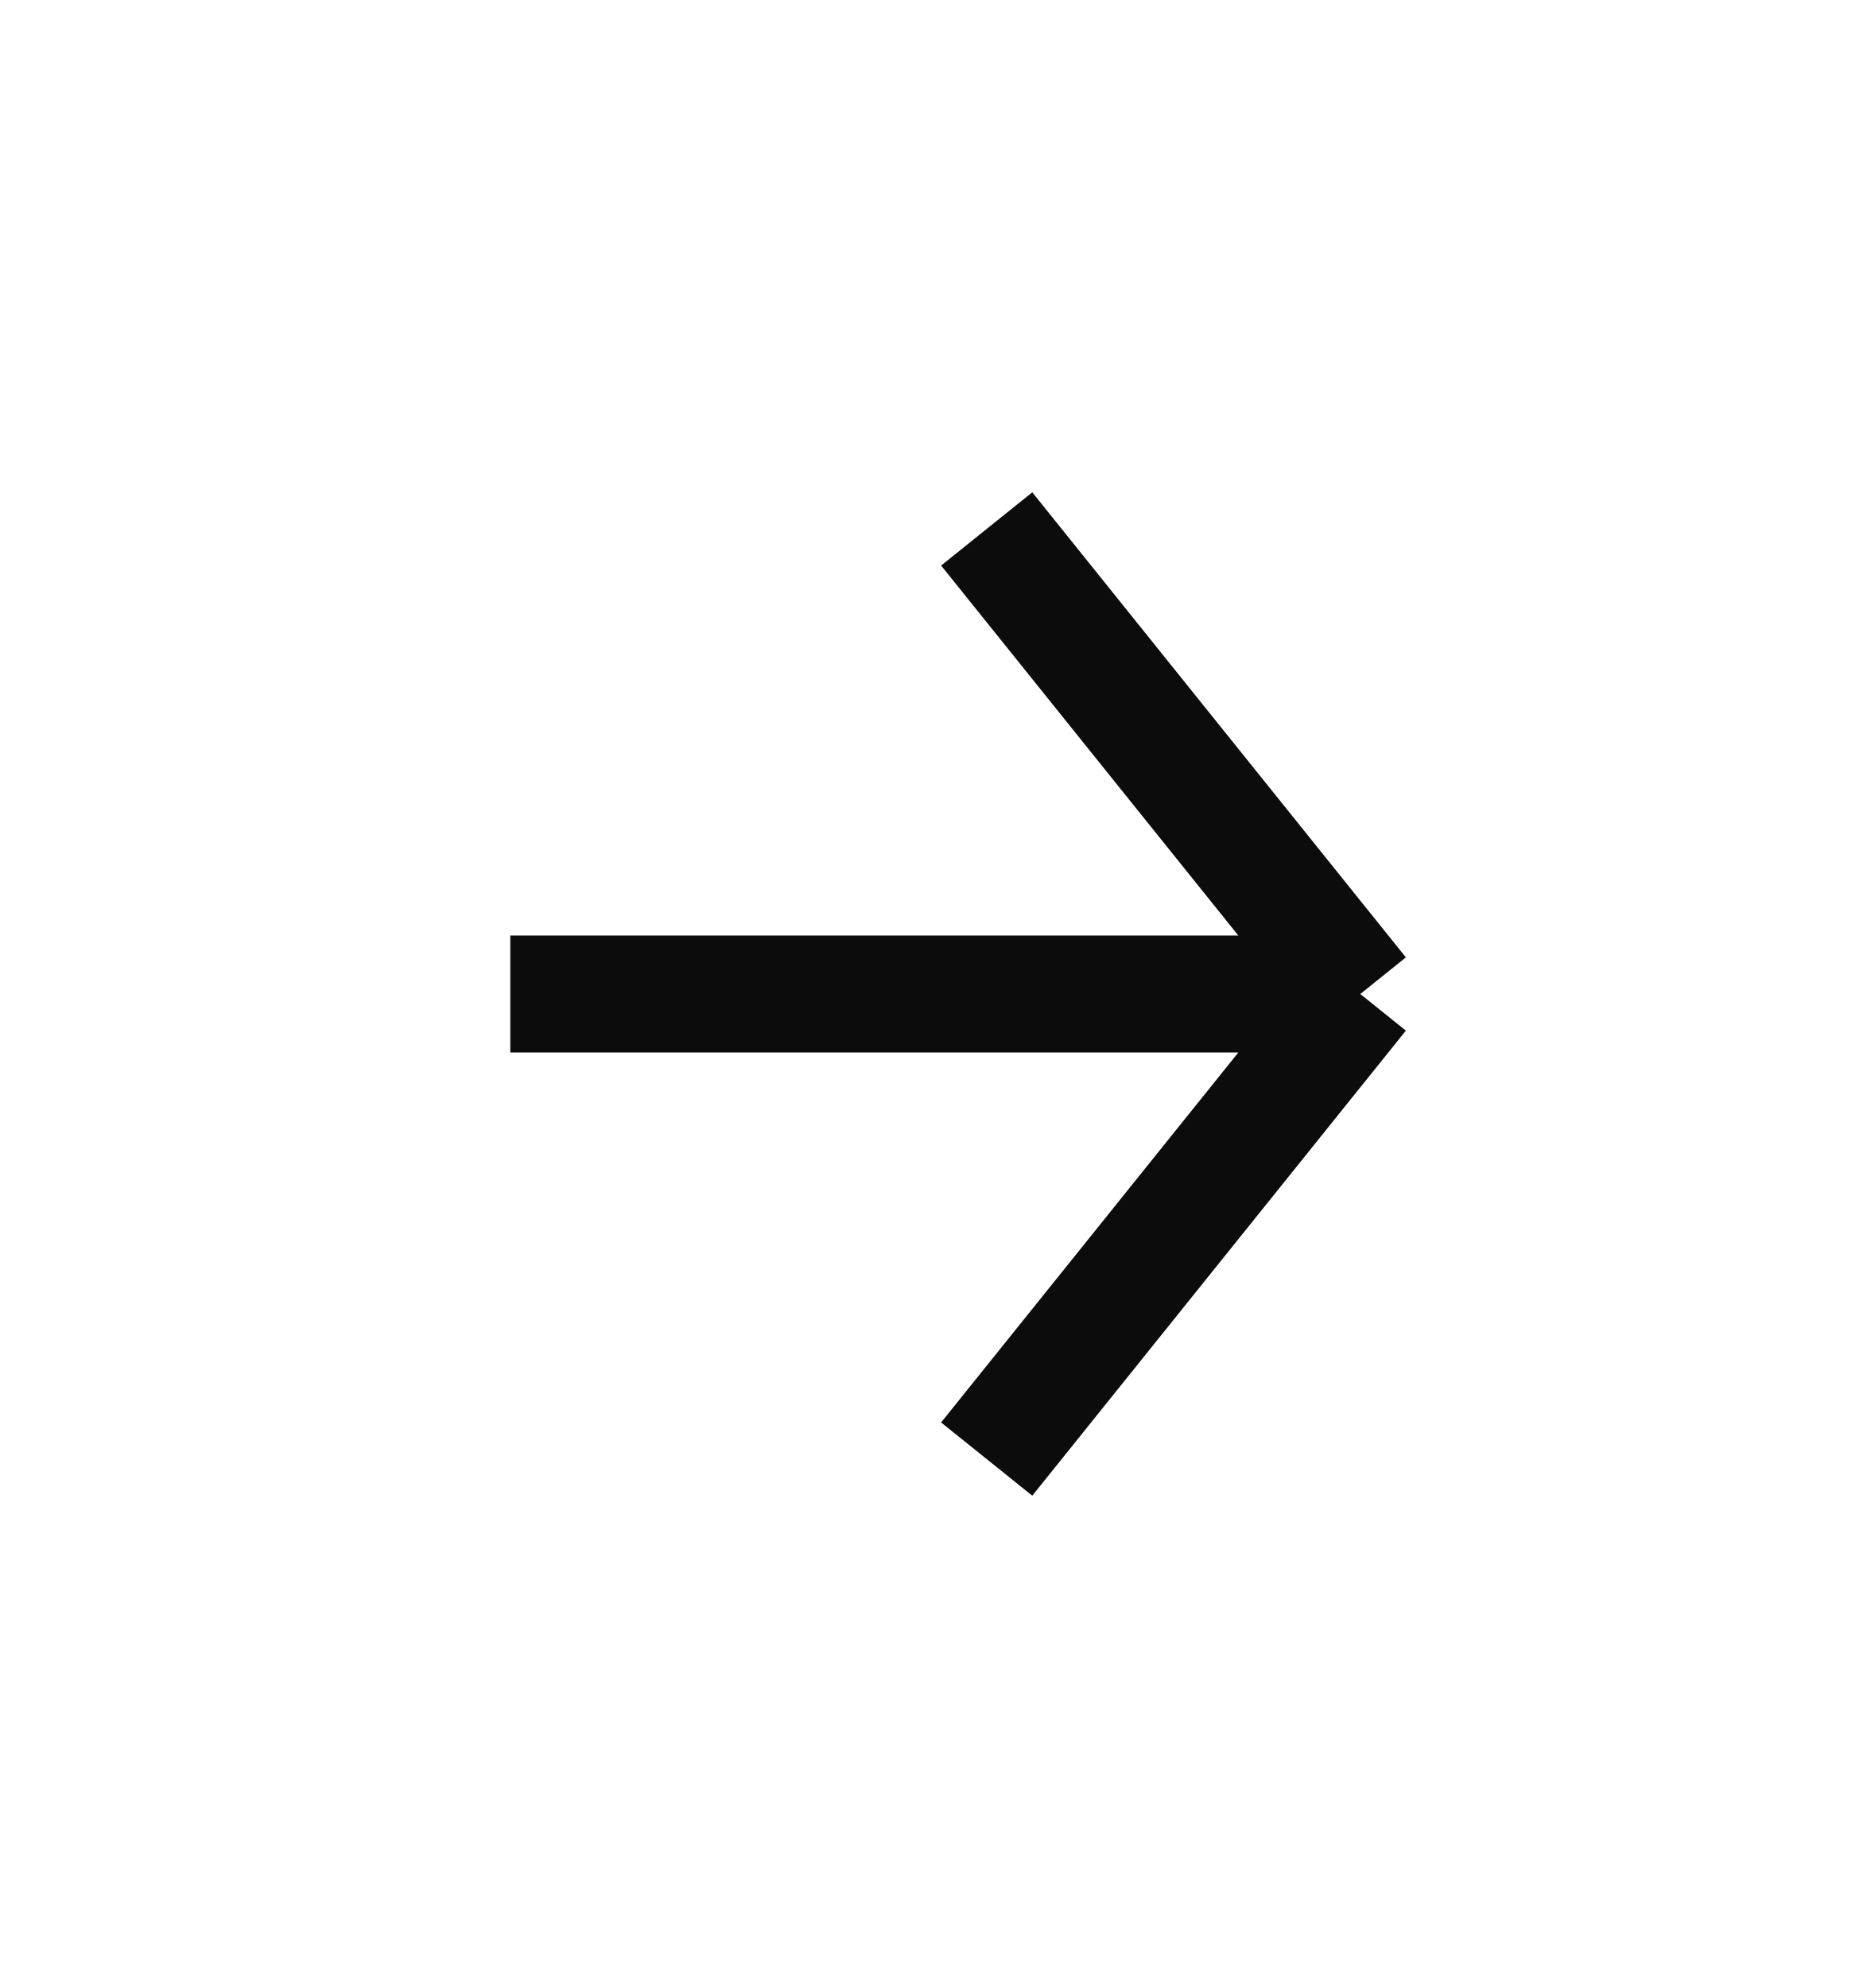
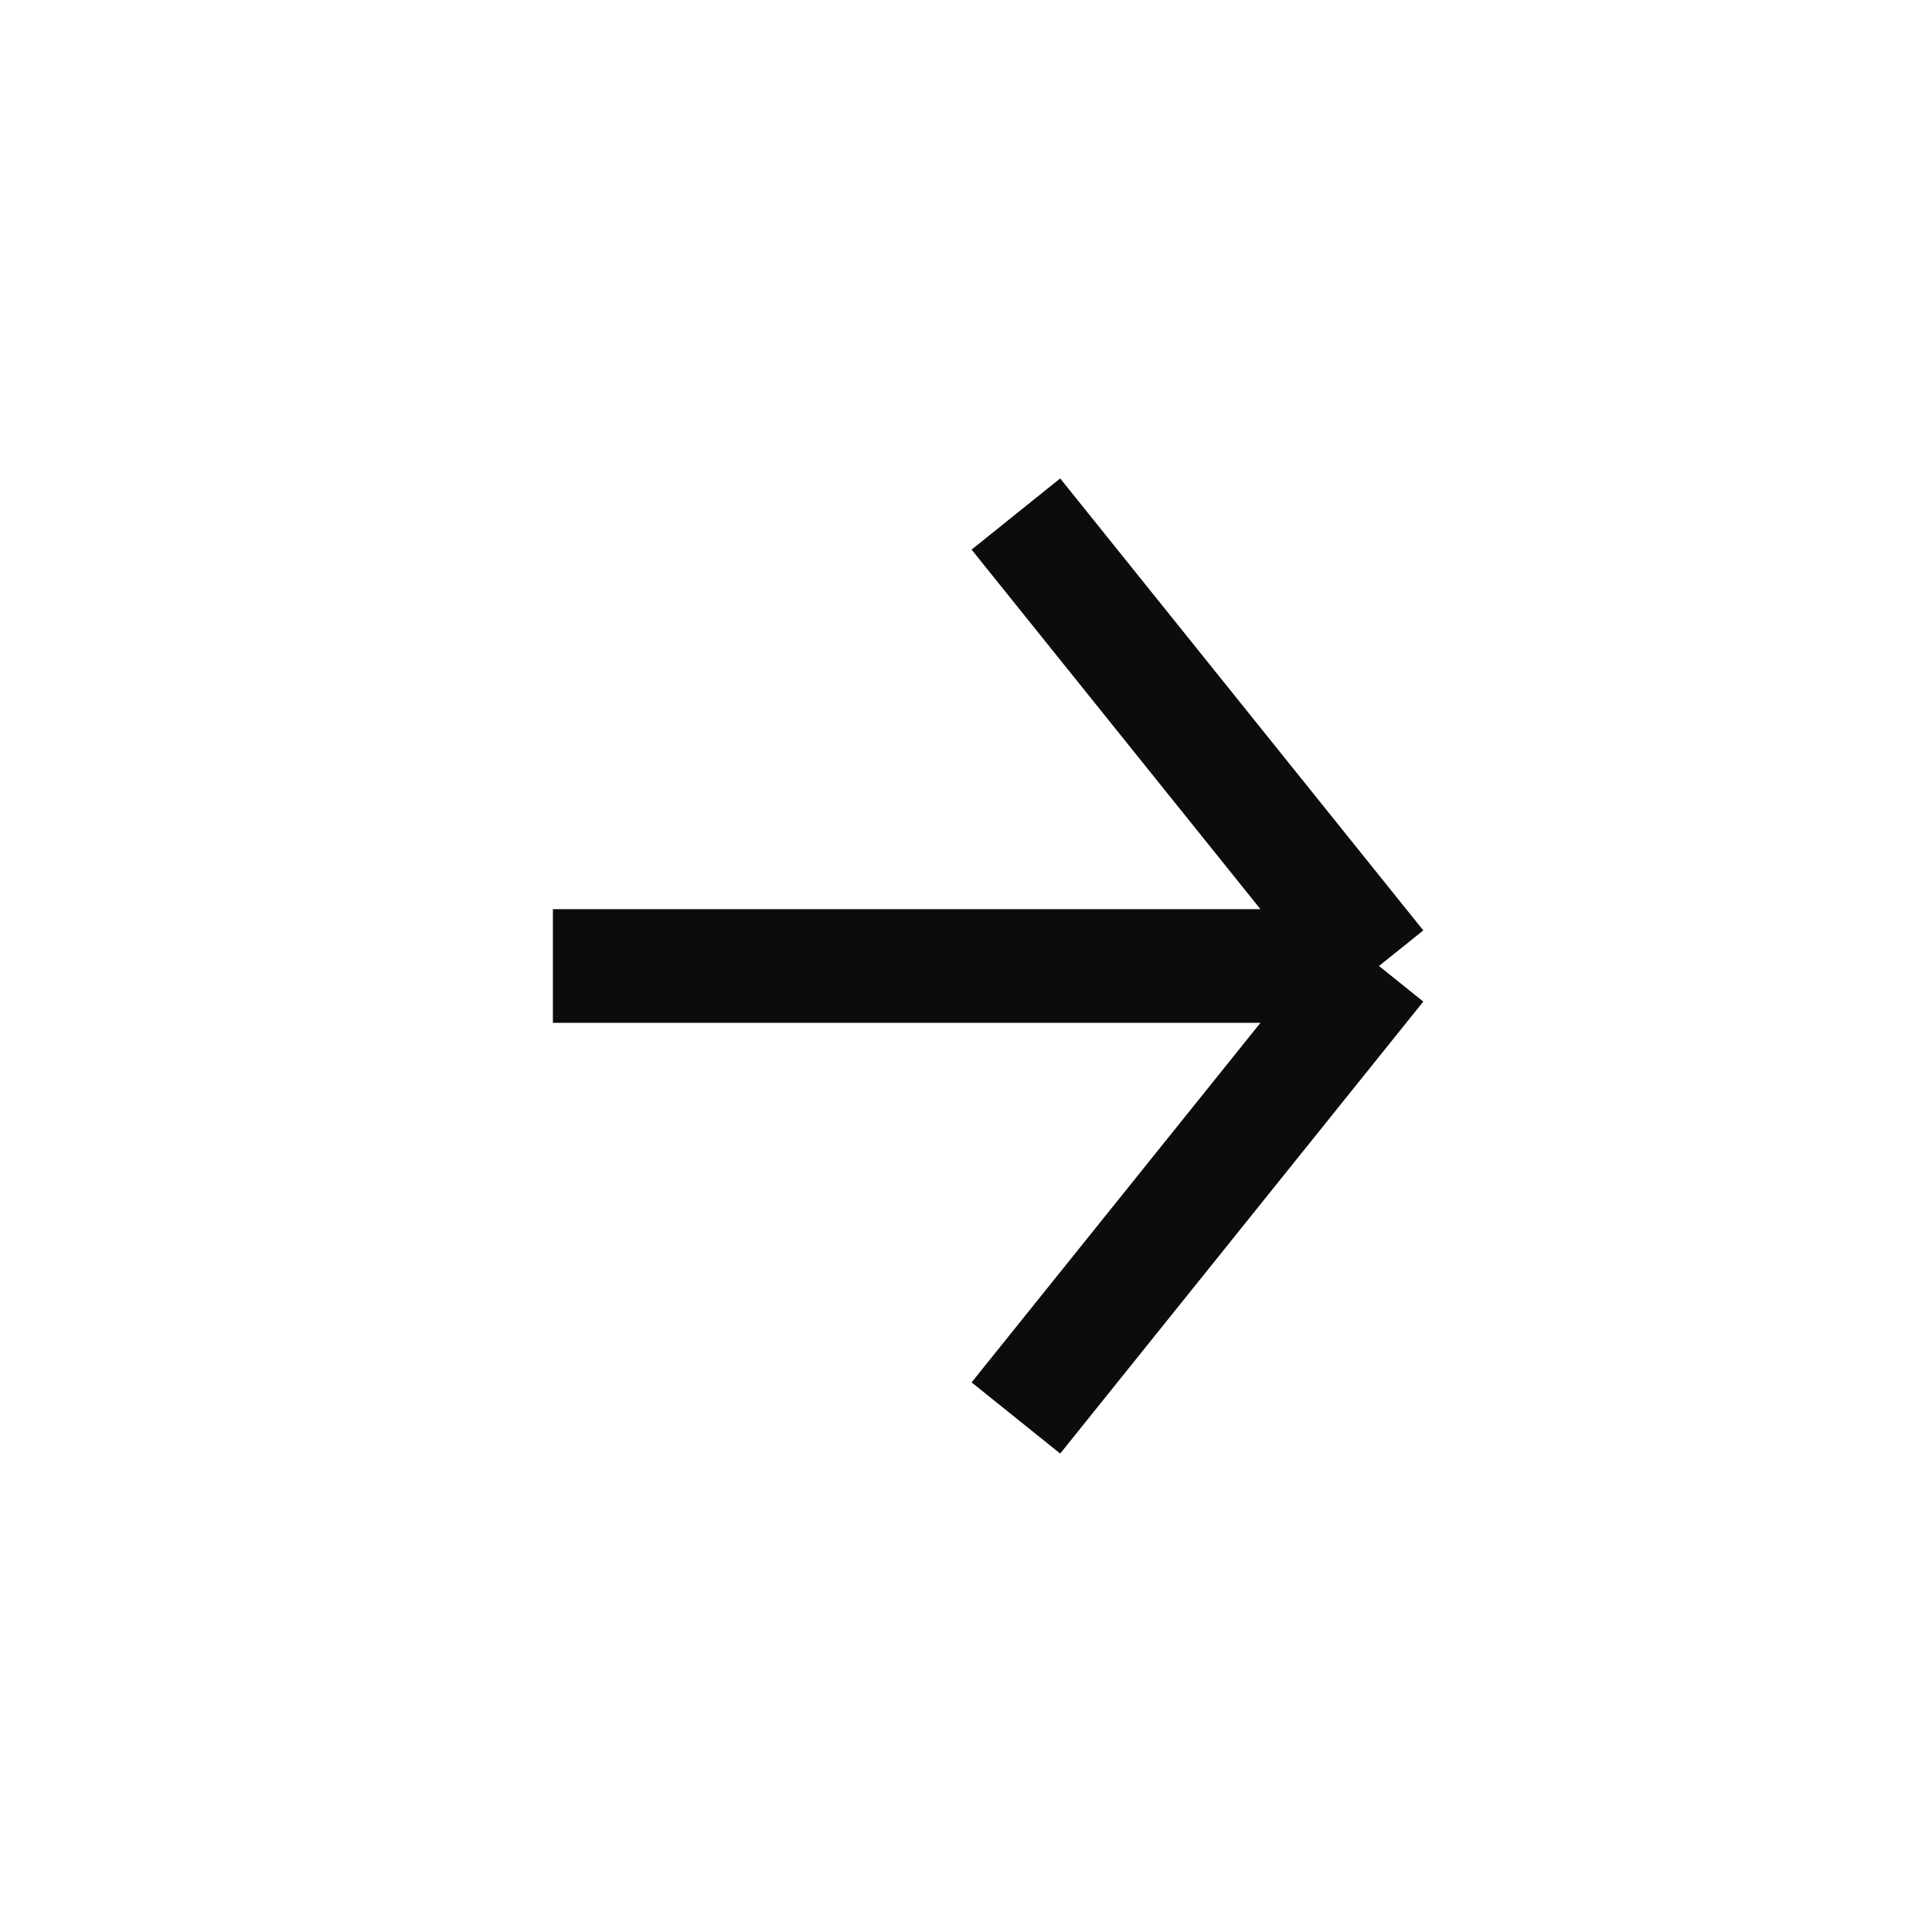
- <svg xmlns="http://www.w3.org/2000/svg" width="16" height="17" viewBox="0 0 16 17" fill="none">
-   <path d="M11.633 8.5L8.438 12.477M11.633 8.5L8.438 4.523M11.633 8.5H4.364" stroke="#0C0C0C" />
+ <svg xmlns="http://www.w3.org/2000/svg" width="17" height="17" viewBox="0 0 17 17" fill="none">
+   <path d="M12.134 8.5L8.939 12.477M12.134 8.5L8.939 4.523M12.134 8.5H4.865" stroke="#0C0C0C" />
</svg>
